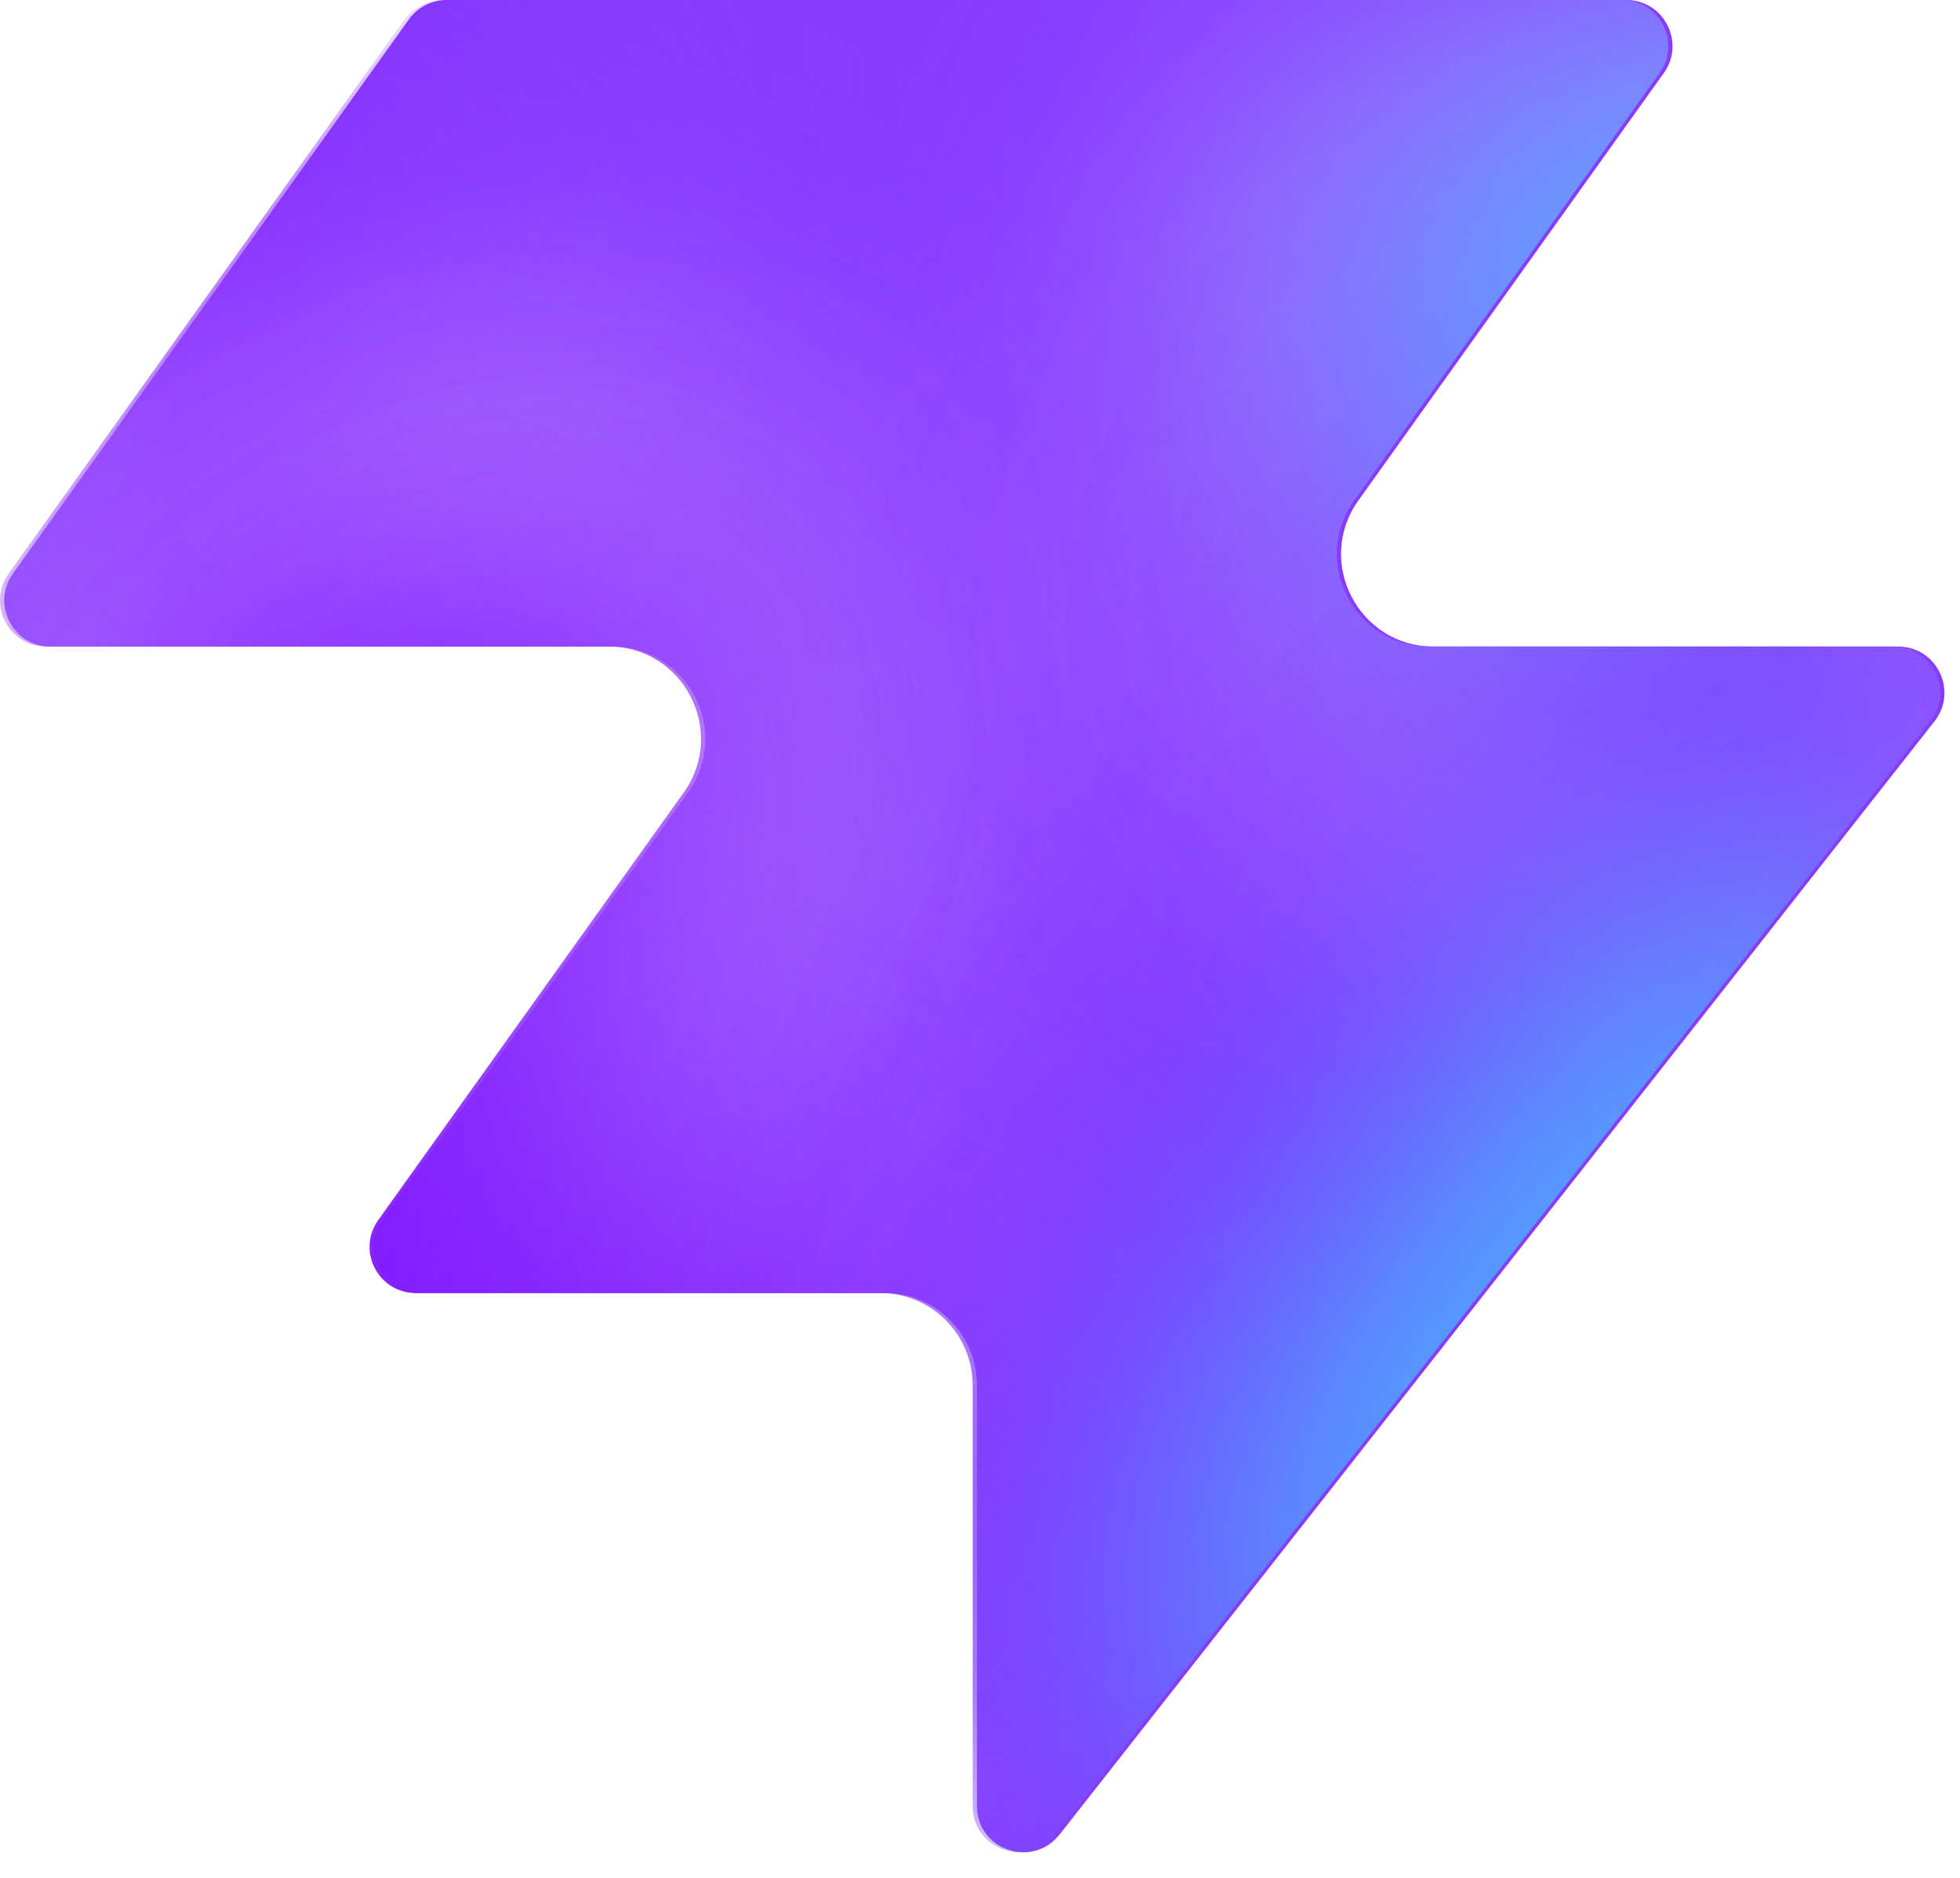
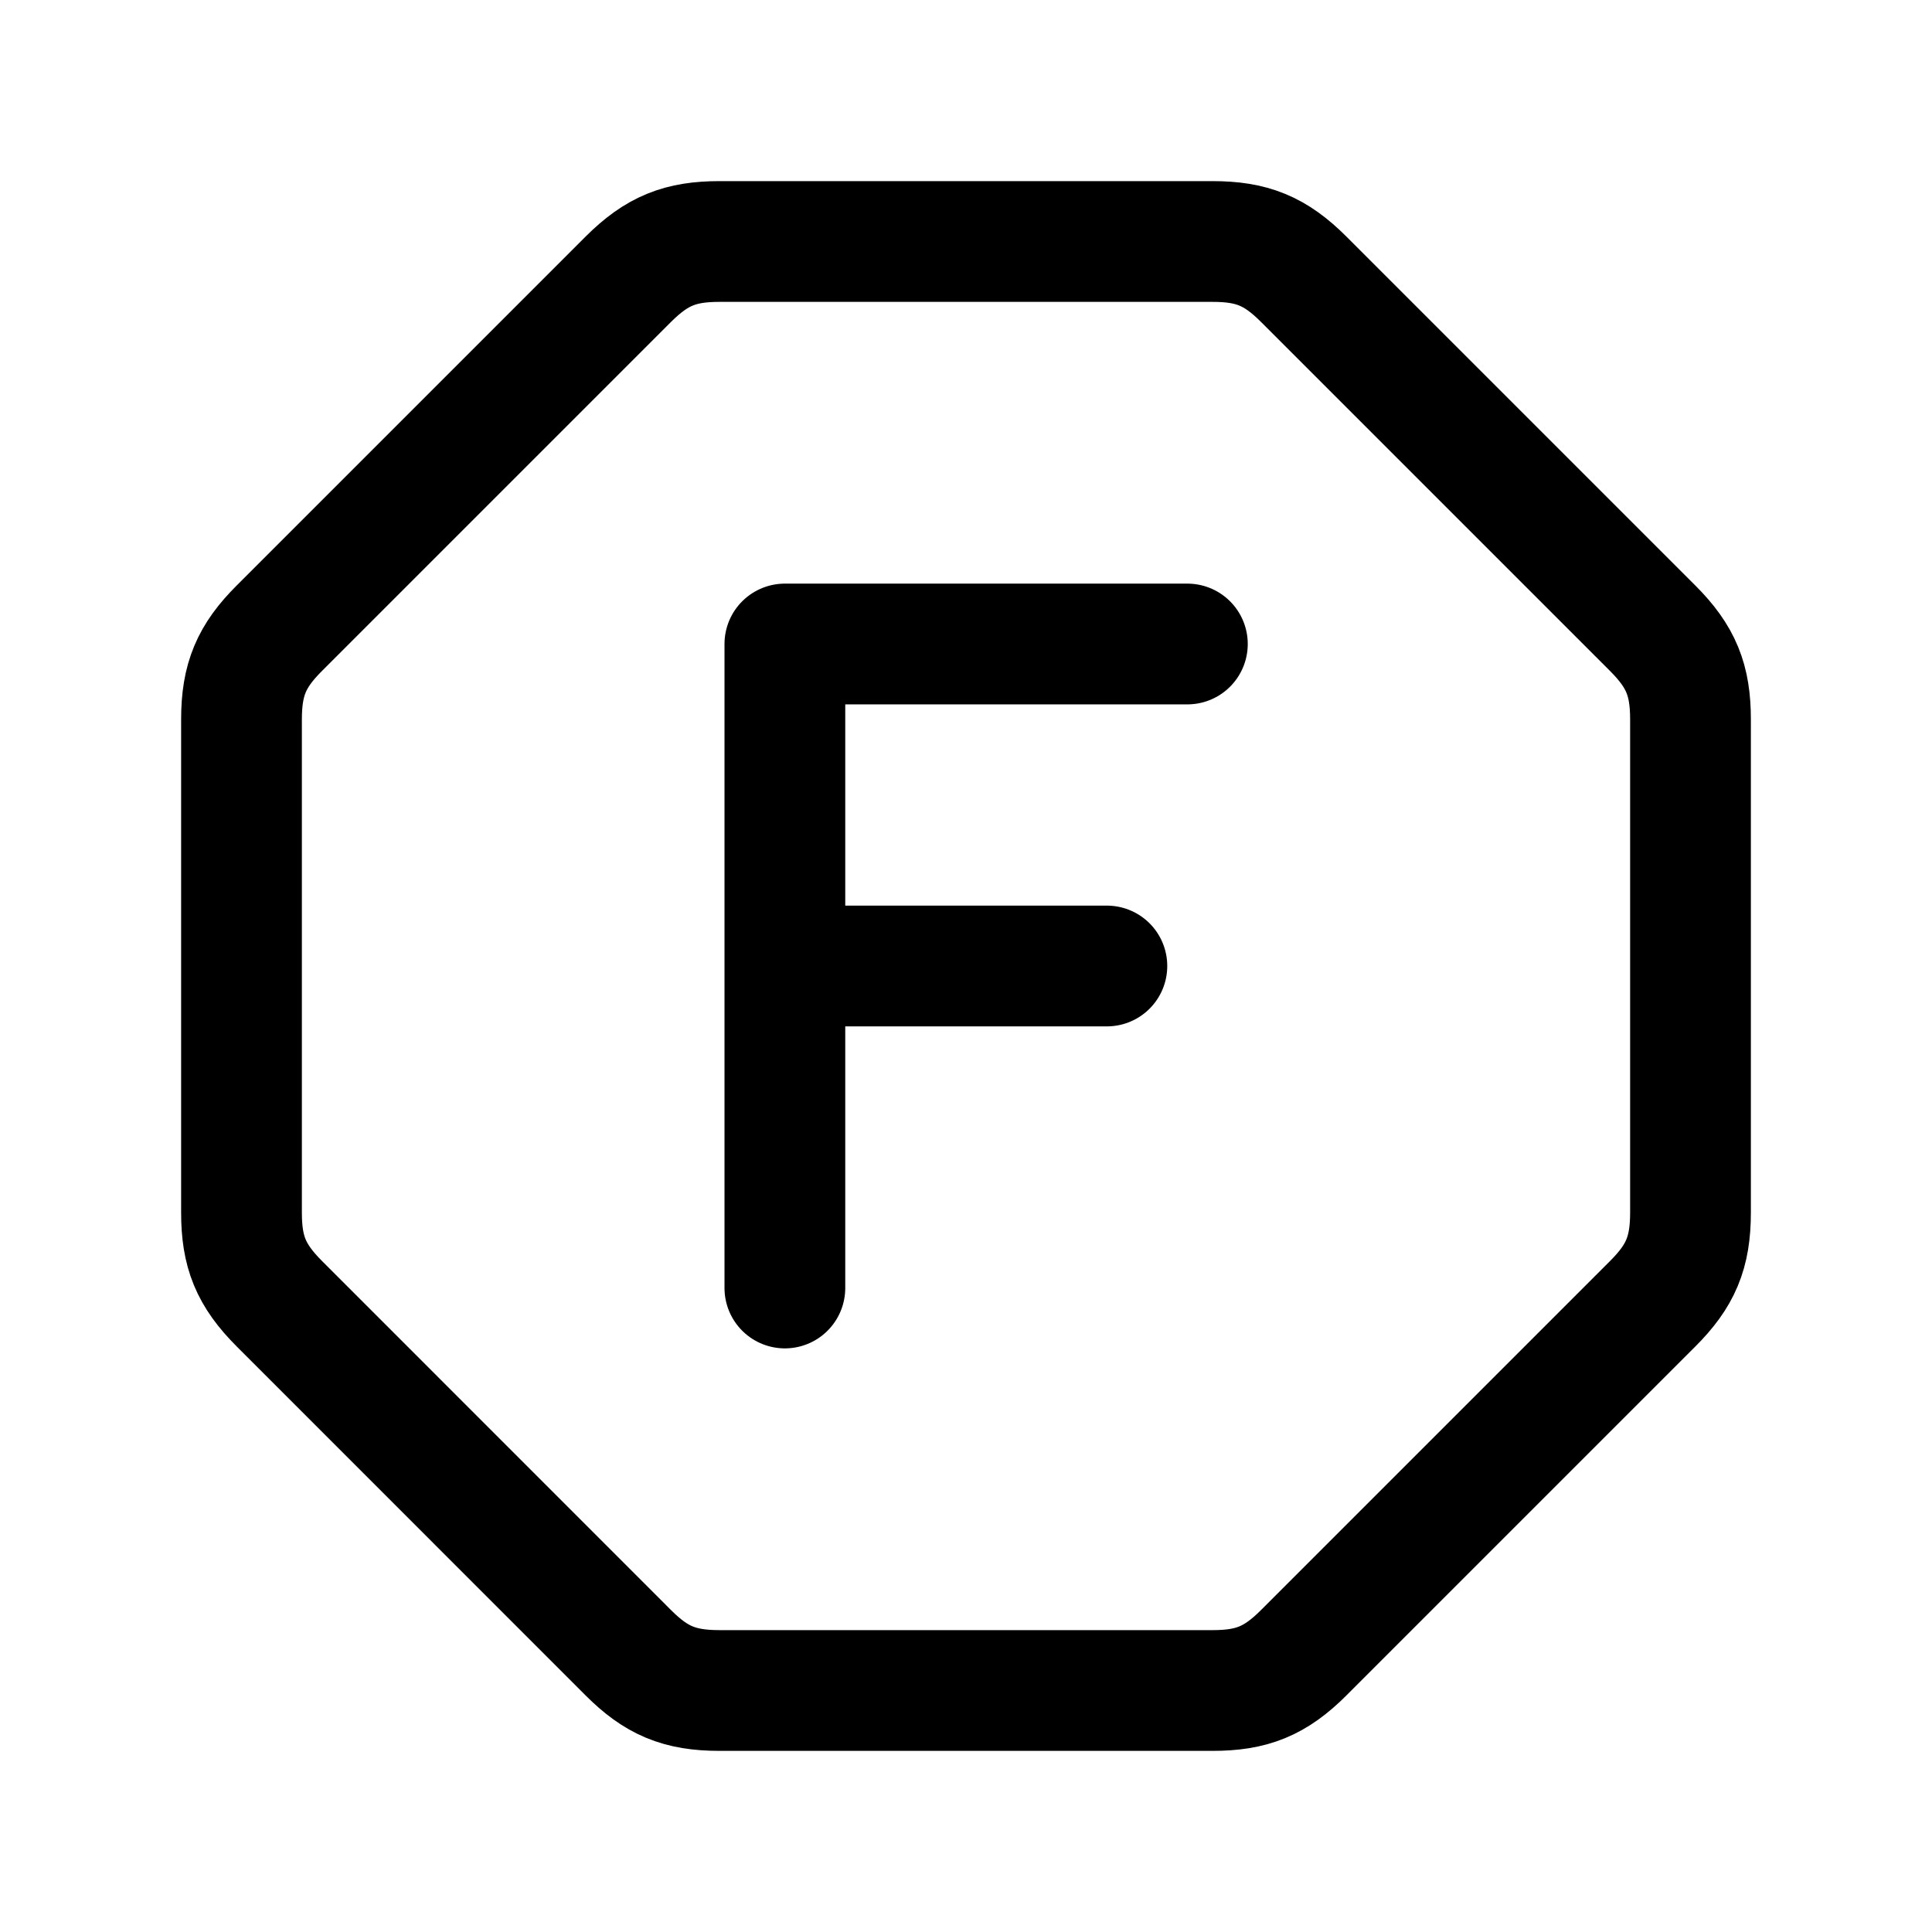
- <svg xmlns="http://www.w3.org/2000/svg" width="48" height="46" fill="none" viewBox="0 0 48 46">
-   <path fill="#863bff" d="M25.946 44.938c-.664.845-2.021.375-2.021-.698V33.937a2.26 2.26 0 0 0-2.262-2.262H10.287c-.92 0-1.456-1.04-.92-1.788l7.48-10.471c1.07-1.497 0-3.578-1.842-3.578H1.237c-.92 0-1.456-1.04-.92-1.788L10.013.474c.214-.297.556-.474.92-.474h28.894c.92 0 1.456 1.04.92 1.788l-7.48 10.471c-1.07 1.498 0 3.579 1.842 3.579h11.377c.943 0 1.473 1.088.89 1.83L25.947 44.94z" style="fill:#863bff;fill:color(display-p3 .525 .23 1);fill-opacity:1" />
-   <mask id="a" width="48" height="46" x="0" y="0" maskUnits="userSpaceOnUse" style="mask-type:alpha">
-     <path fill="#000" d="M25.842 44.938c-.664.844-2.021.375-2.021-.698V33.937a2.26 2.26 0 0 0-2.262-2.262H10.183c-.92 0-1.456-1.04-.92-1.788l7.48-10.471c1.07-1.498 0-3.579-1.842-3.579H1.133c-.92 0-1.456-1.04-.92-1.787L9.91.473c.214-.297.556-.474.92-.474h28.894c.92 0 1.456 1.04.92 1.788l-7.48 10.471c-1.07 1.498 0 3.578 1.842 3.578h11.377c.943 0 1.473 1.088.89 1.832L25.843 44.94z" style="fill:#000;fill-opacity:1" />
-   </mask>
-   <g mask="url(#a)">
-     <g filter="url(#b)">
-       <ellipse cx="5.508" cy="14.704" fill="#ede6ff" rx="5.508" ry="14.704" style="fill:#ede6ff;fill:color(display-p3 .927 .903 1);fill-opacity:1" transform="matrix(.00324 1 1 -.00324 -4.47 31.516)" />
-     </g>
-     <g filter="url(#c)">
-       <ellipse cx="10.399" cy="29.851" fill="#ede6ff" rx="10.399" ry="29.851" style="fill:#ede6ff;fill:color(display-p3 .927 .903 1);fill-opacity:1" transform="matrix(.00324 1 1 -.00324 -39.328 7.883)" />
-     </g>
-     <g filter="url(#d)">
-       <ellipse cx="5.508" cy="30.487" fill="#7e14ff" rx="5.508" ry="30.487" style="fill:#7e14ff;fill:color(display-p3 .492 .077 1);fill-opacity:1" transform="rotate(89.814 -25.913 -14.639)scale(1 -1)" />
-     </g>
-     <g filter="url(#e)">
-       <ellipse cx="5.508" cy="30.599" fill="#7e14ff" rx="5.508" ry="30.599" style="fill:#7e14ff;fill:color(display-p3 .492 .077 1);fill-opacity:1" transform="rotate(89.814 -32.644 -3.334)scale(1 -1)" />
-     </g>
-     <g filter="url(#f)">
-       <ellipse cx="5.508" cy="30.599" fill="#7e14ff" rx="5.508" ry="30.599" style="fill:#7e14ff;fill:color(display-p3 .492 .077 1);fill-opacity:1" transform="matrix(.00324 1 1 -.00324 -34.34 30.47)" />
-     </g>
-     <g filter="url(#g)">
-       <ellipse cx="14.072" cy="22.078" fill="#ede6ff" rx="14.072" ry="22.078" style="fill:#ede6ff;fill:color(display-p3 .927 .903 1);fill-opacity:1" transform="rotate(93.35 24.506 48.493)scale(-1 1)" />
-     </g>
-     <g filter="url(#h)">
-       <ellipse cx="3.47" cy="21.501" fill="#7e14ff" rx="3.47" ry="21.501" style="fill:#7e14ff;fill:color(display-p3 .492 .077 1);fill-opacity:1" transform="rotate(89.009 28.708 47.59)scale(-1 1)" />
-     </g>
-     <g filter="url(#i)">
-       <ellipse cx="3.47" cy="21.501" fill="#7e14ff" rx="3.47" ry="21.501" style="fill:#7e14ff;fill:color(display-p3 .492 .077 1);fill-opacity:1" transform="rotate(89.009 28.708 47.59)scale(-1 1)" />
-     </g>
-     <g filter="url(#j)">
-       <ellipse cx=".387" cy="8.972" fill="#7e14ff" rx="4.407" ry="29.108" style="fill:#7e14ff;fill:color(display-p3 .492 .077 1);fill-opacity:1" transform="rotate(39.51 .387 8.972)" />
-     </g>
-     <g filter="url(#k)">
-       <ellipse cx="47.523" cy="-6.092" fill="#7e14ff" rx="4.407" ry="29.108" style="fill:#7e14ff;fill:color(display-p3 .492 .077 1);fill-opacity:1" transform="rotate(37.892 47.523 -6.092)" />
-     </g>
-     <g filter="url(#l)">
-       <ellipse cx="41.412" cy="6.333" fill="#47bfff" rx="5.971" ry="9.665" style="fill:#47bfff;fill:color(display-p3 .28 .748 1);fill-opacity:1" transform="rotate(37.892 41.412 6.333)" />
-     </g>
-     <g filter="url(#m)">
-       <ellipse cx="-1.879" cy="38.332" fill="#7e14ff" rx="4.407" ry="29.108" style="fill:#7e14ff;fill:color(display-p3 .492 .077 1);fill-opacity:1" transform="rotate(37.892 -1.88 38.332)" />
-     </g>
-     <g filter="url(#n)">
-       <ellipse cx="-1.879" cy="38.332" fill="#7e14ff" rx="4.407" ry="29.108" style="fill:#7e14ff;fill:color(display-p3 .492 .077 1);fill-opacity:1" transform="rotate(37.892 -1.88 38.332)" />
-     </g>
-     <g filter="url(#o)">
-       <ellipse cx="35.651" cy="29.907" fill="#7e14ff" rx="4.407" ry="29.108" style="fill:#7e14ff;fill:color(display-p3 .492 .077 1);fill-opacity:1" transform="rotate(37.892 35.651 29.907)" />
-     </g>
-     <g filter="url(#p)">
-       <ellipse cx="38.418" cy="32.4" fill="#47bfff" rx="5.971" ry="15.297" style="fill:#47bfff;fill:color(display-p3 .28 .748 1);fill-opacity:1" transform="rotate(37.892 38.418 32.4)" />
-     </g>
+ <svg xmlns="http://www.w3.org/2000/svg" width="24" height="24" viewBox="0 0 24 24">
+   <g fill="none" stroke="currentColor" stroke-linecap="round" stroke-linejoin="round" stroke-width="1.5">
+     <path d="M14.75 8h-5v4m0 0v4m0-4h4" />
+     <path d="M7.805 3.469C8.16 3.115 8.451 3 8.937 3h6.126c.486 0 .778.115 1.132.469l4.336 4.336c.354.354.469.646.469 1.132v6.126c0 .5-.125.788-.469 1.132l-4.336 4.336c-.354.354-.646.469-1.132.469H8.937c-.5 0-.788-.125-1.132-.469L3.47 16.195c-.355-.355-.47-.646-.47-1.132V8.937c0-.5.125-.788.469-1.132z" />
  </g>
-   <defs>
-     <filter id="b" width="60.045" height="41.654" x="-19.77" y="16.149" color-interpolation-filters="sRGB" filterUnits="userSpaceOnUse">
-       <feFlood flood-opacity="0" result="BackgroundImageFix" />
-       <feBlend in="SourceGraphic" in2="BackgroundImageFix" result="shape" />
-       <feGaussianBlur result="effect1_foregroundBlur_2002_17158" stdDeviation="7.659" />
-     </filter>
-     <filter id="c" width="90.34" height="51.437" x="-54.613" y="-7.533" color-interpolation-filters="sRGB" filterUnits="userSpaceOnUse">
-       <feFlood flood-opacity="0" result="BackgroundImageFix" />
-       <feBlend in="SourceGraphic" in2="BackgroundImageFix" result="shape" />
-       <feGaussianBlur result="effect1_foregroundBlur_2002_17158" stdDeviation="7.659" />
-     </filter>
-     <filter id="d" width="79.355" height="29.4" x="-49.64" y="2.03" color-interpolation-filters="sRGB" filterUnits="userSpaceOnUse">
-       <feFlood flood-opacity="0" result="BackgroundImageFix" />
-       <feBlend in="SourceGraphic" in2="BackgroundImageFix" result="shape" />
-       <feGaussianBlur result="effect1_foregroundBlur_2002_17158" stdDeviation="4.596" />
-     </filter>
-     <filter id="e" width="79.579" height="29.4" x="-45.045" y="20.029" color-interpolation-filters="sRGB" filterUnits="userSpaceOnUse">
-       <feFlood flood-opacity="0" result="BackgroundImageFix" />
-       <feBlend in="SourceGraphic" in2="BackgroundImageFix" result="shape" />
-       <feGaussianBlur result="effect1_foregroundBlur_2002_17158" stdDeviation="4.596" />
-     </filter>
-     <filter id="f" width="79.579" height="29.4" x="-43.513" y="21.178" color-interpolation-filters="sRGB" filterUnits="userSpaceOnUse">
-       <feFlood flood-opacity="0" result="BackgroundImageFix" />
-       <feBlend in="SourceGraphic" in2="BackgroundImageFix" result="shape" />
-       <feGaussianBlur result="effect1_foregroundBlur_2002_17158" stdDeviation="4.596" />
-     </filter>
-     <filter id="g" width="74.749" height="58.852" x="15.756" y="-17.901" color-interpolation-filters="sRGB" filterUnits="userSpaceOnUse">
-       <feFlood flood-opacity="0" result="BackgroundImageFix" />
-       <feBlend in="SourceGraphic" in2="BackgroundImageFix" result="shape" />
-       <feGaussianBlur result="effect1_foregroundBlur_2002_17158" stdDeviation="7.659" />
-     </filter>
-     <filter id="h" width="61.377" height="25.362" x="23.548" y="2.284" color-interpolation-filters="sRGB" filterUnits="userSpaceOnUse">
-       <feFlood flood-opacity="0" result="BackgroundImageFix" />
-       <feBlend in="SourceGraphic" in2="BackgroundImageFix" result="shape" />
-       <feGaussianBlur result="effect1_foregroundBlur_2002_17158" stdDeviation="4.596" />
-     </filter>
-     <filter id="i" width="61.377" height="25.362" x="23.548" y="2.284" color-interpolation-filters="sRGB" filterUnits="userSpaceOnUse">
-       <feFlood flood-opacity="0" result="BackgroundImageFix" />
-       <feBlend in="SourceGraphic" in2="BackgroundImageFix" result="shape" />
-       <feGaussianBlur result="effect1_foregroundBlur_2002_17158" stdDeviation="4.596" />
-     </filter>
-     <filter id="j" width="56.045" height="63.649" x="-27.636" y="-22.853" color-interpolation-filters="sRGB" filterUnits="userSpaceOnUse">
-       <feFlood flood-opacity="0" result="BackgroundImageFix" />
-       <feBlend in="SourceGraphic" in2="BackgroundImageFix" result="shape" />
-       <feGaussianBlur result="effect1_foregroundBlur_2002_17158" stdDeviation="4.596" />
-     </filter>
-     <filter id="k" width="54.814" height="64.646" x="20.116" y="-38.415" color-interpolation-filters="sRGB" filterUnits="userSpaceOnUse">
-       <feFlood flood-opacity="0" result="BackgroundImageFix" />
-       <feBlend in="SourceGraphic" in2="BackgroundImageFix" result="shape" />
-       <feGaussianBlur result="effect1_foregroundBlur_2002_17158" stdDeviation="4.596" />
-     </filter>
-     <filter id="l" width="33.541" height="35.313" x="24.641" y="-11.323" color-interpolation-filters="sRGB" filterUnits="userSpaceOnUse">
-       <feFlood flood-opacity="0" result="BackgroundImageFix" />
-       <feBlend in="SourceGraphic" in2="BackgroundImageFix" result="shape" />
-       <feGaussianBlur result="effect1_foregroundBlur_2002_17158" stdDeviation="4.596" />
-     </filter>
-     <filter id="m" width="54.814" height="64.646" x="-29.286" y="6.009" color-interpolation-filters="sRGB" filterUnits="userSpaceOnUse">
-       <feFlood flood-opacity="0" result="BackgroundImageFix" />
-       <feBlend in="SourceGraphic" in2="BackgroundImageFix" result="shape" />
-       <feGaussianBlur result="effect1_foregroundBlur_2002_17158" stdDeviation="4.596" />
-     </filter>
-     <filter id="n" width="54.814" height="64.646" x="-29.286" y="6.009" color-interpolation-filters="sRGB" filterUnits="userSpaceOnUse">
-       <feFlood flood-opacity="0" result="BackgroundImageFix" />
-       <feBlend in="SourceGraphic" in2="BackgroundImageFix" result="shape" />
-       <feGaussianBlur result="effect1_foregroundBlur_2002_17158" stdDeviation="4.596" />
-     </filter>
-     <filter id="o" width="54.814" height="64.646" x="8.244" y="-2.416" color-interpolation-filters="sRGB" filterUnits="userSpaceOnUse">
-       <feFlood flood-opacity="0" result="BackgroundImageFix" />
-       <feBlend in="SourceGraphic" in2="BackgroundImageFix" result="shape" />
-       <feGaussianBlur result="effect1_foregroundBlur_2002_17158" stdDeviation="4.596" />
-     </filter>
-     <filter id="p" width="39.409" height="43.623" x="18.713" y="10.588" color-interpolation-filters="sRGB" filterUnits="userSpaceOnUse">
-       <feFlood flood-opacity="0" result="BackgroundImageFix" />
-       <feBlend in="SourceGraphic" in2="BackgroundImageFix" result="shape" />
-       <feGaussianBlur result="effect1_foregroundBlur_2002_17158" stdDeviation="4.596" />
-     </filter>
-   </defs>
</svg>
